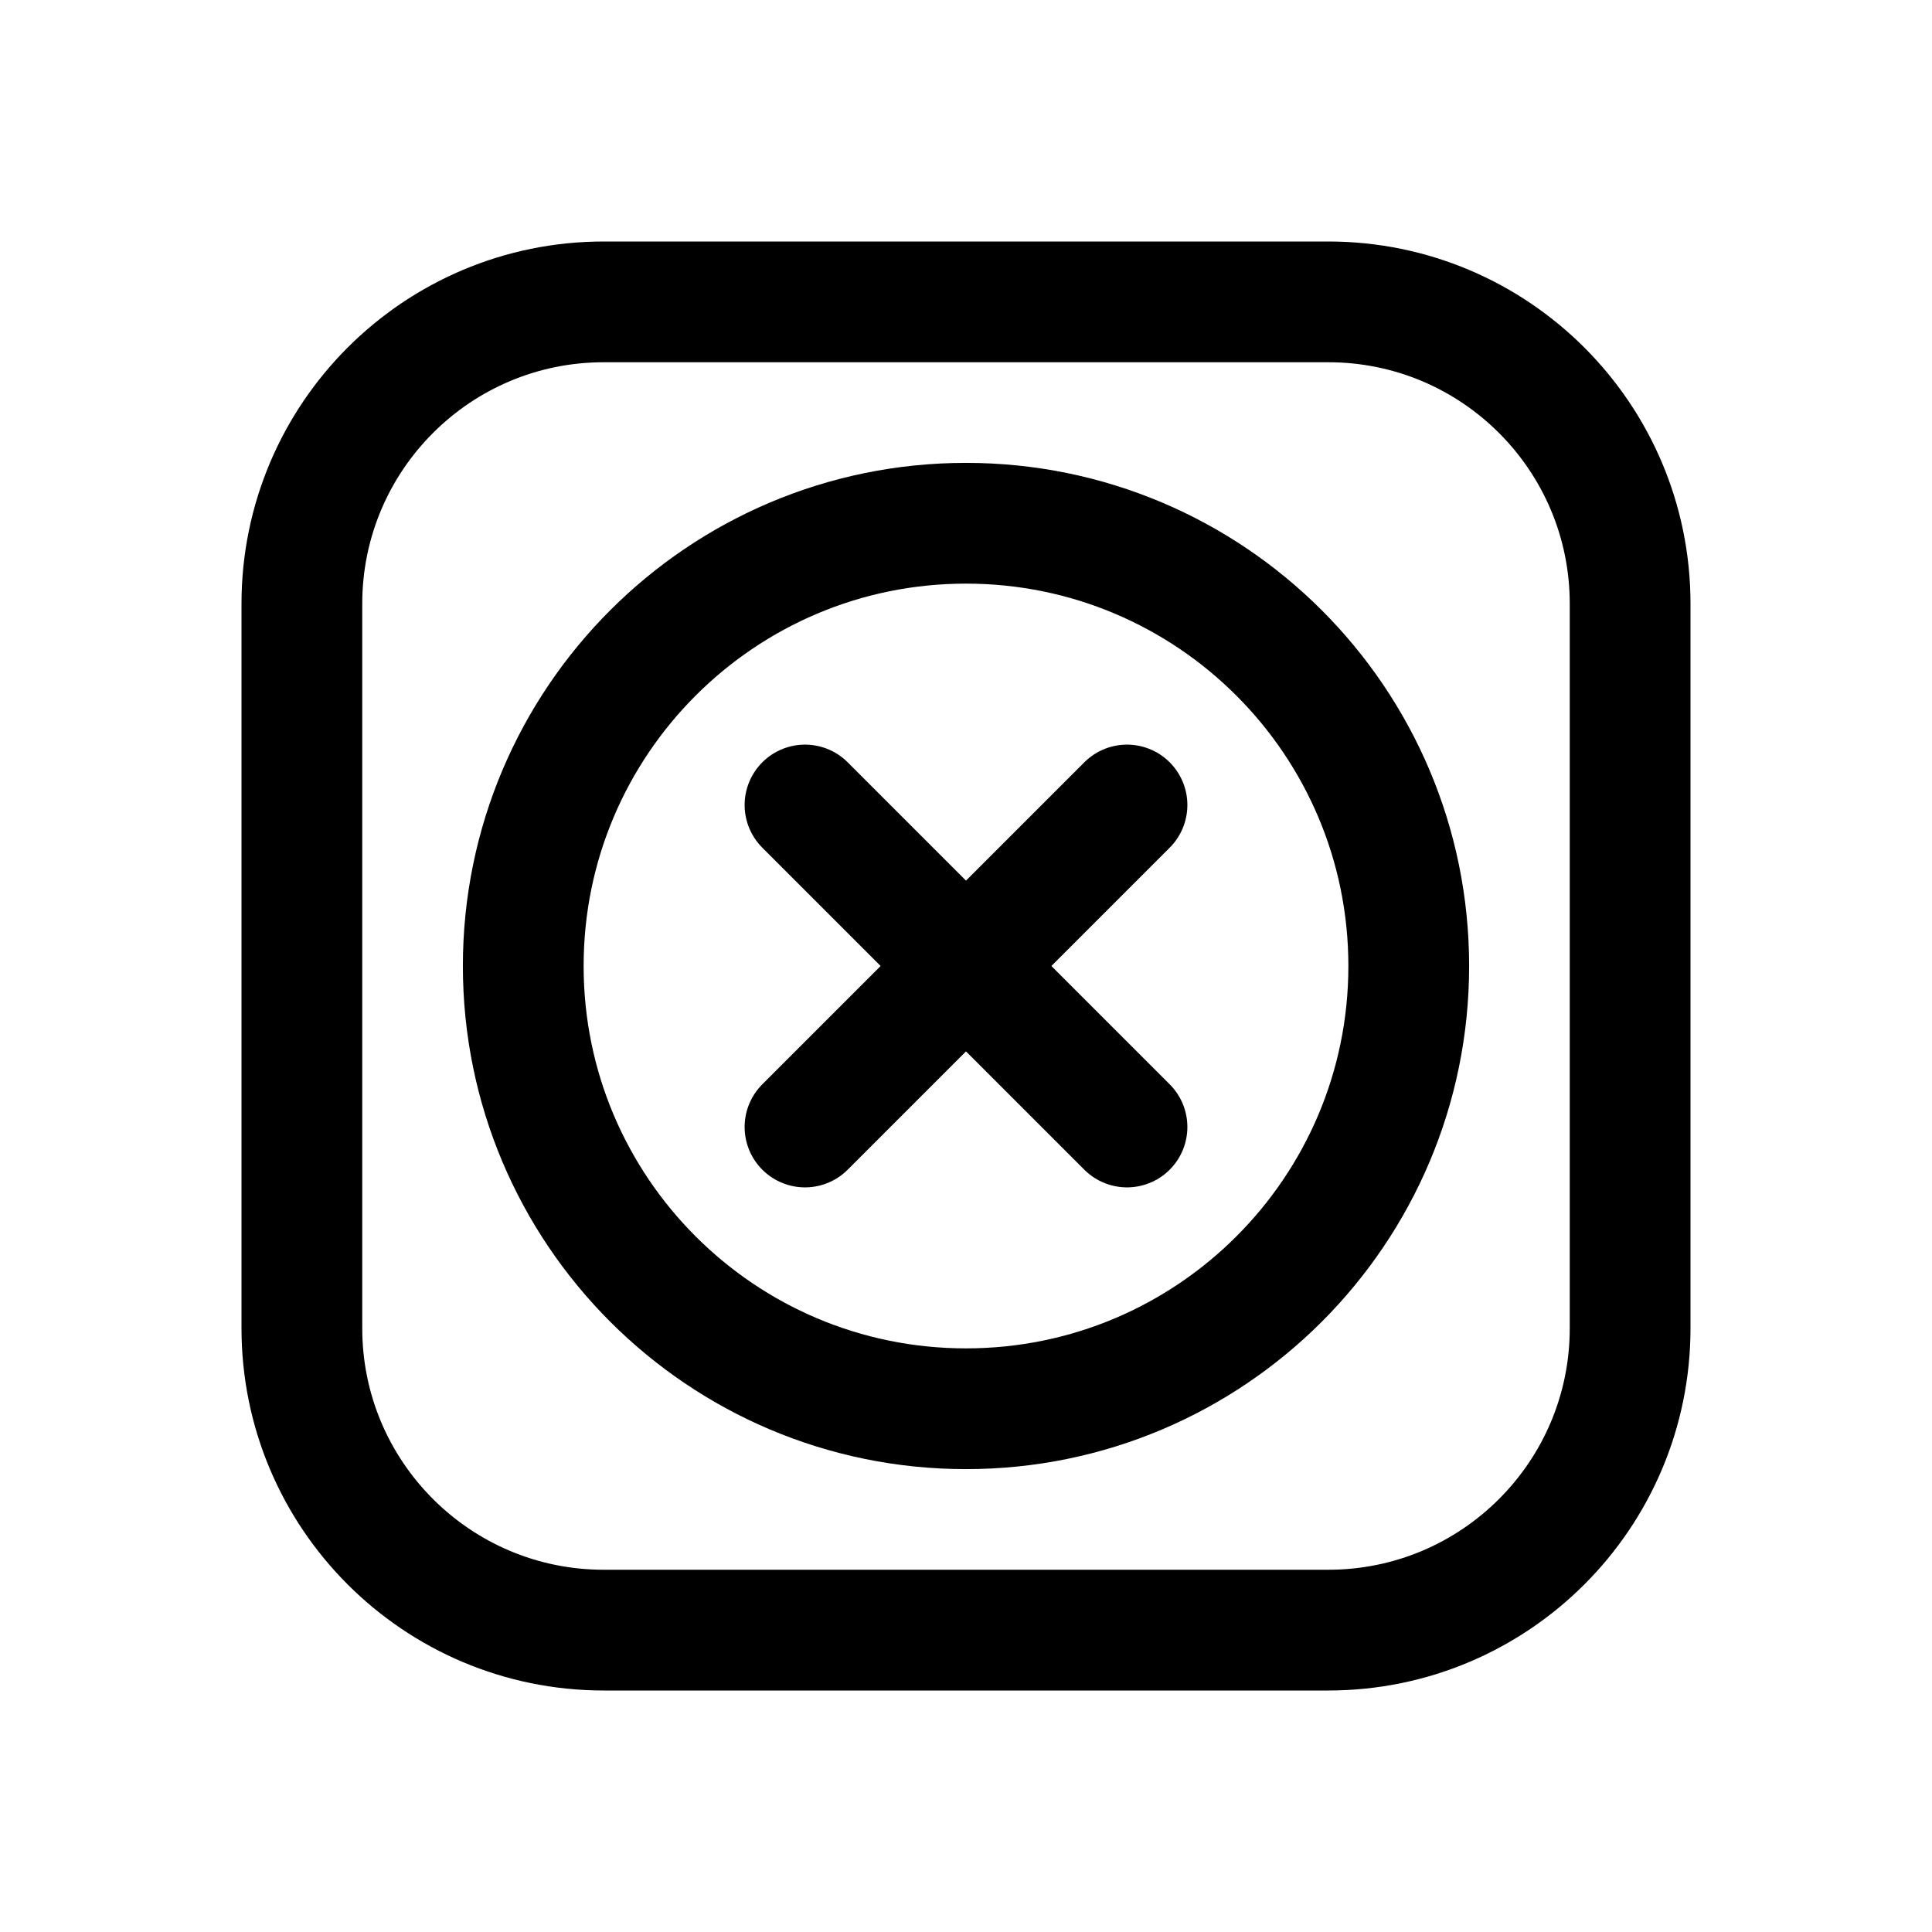
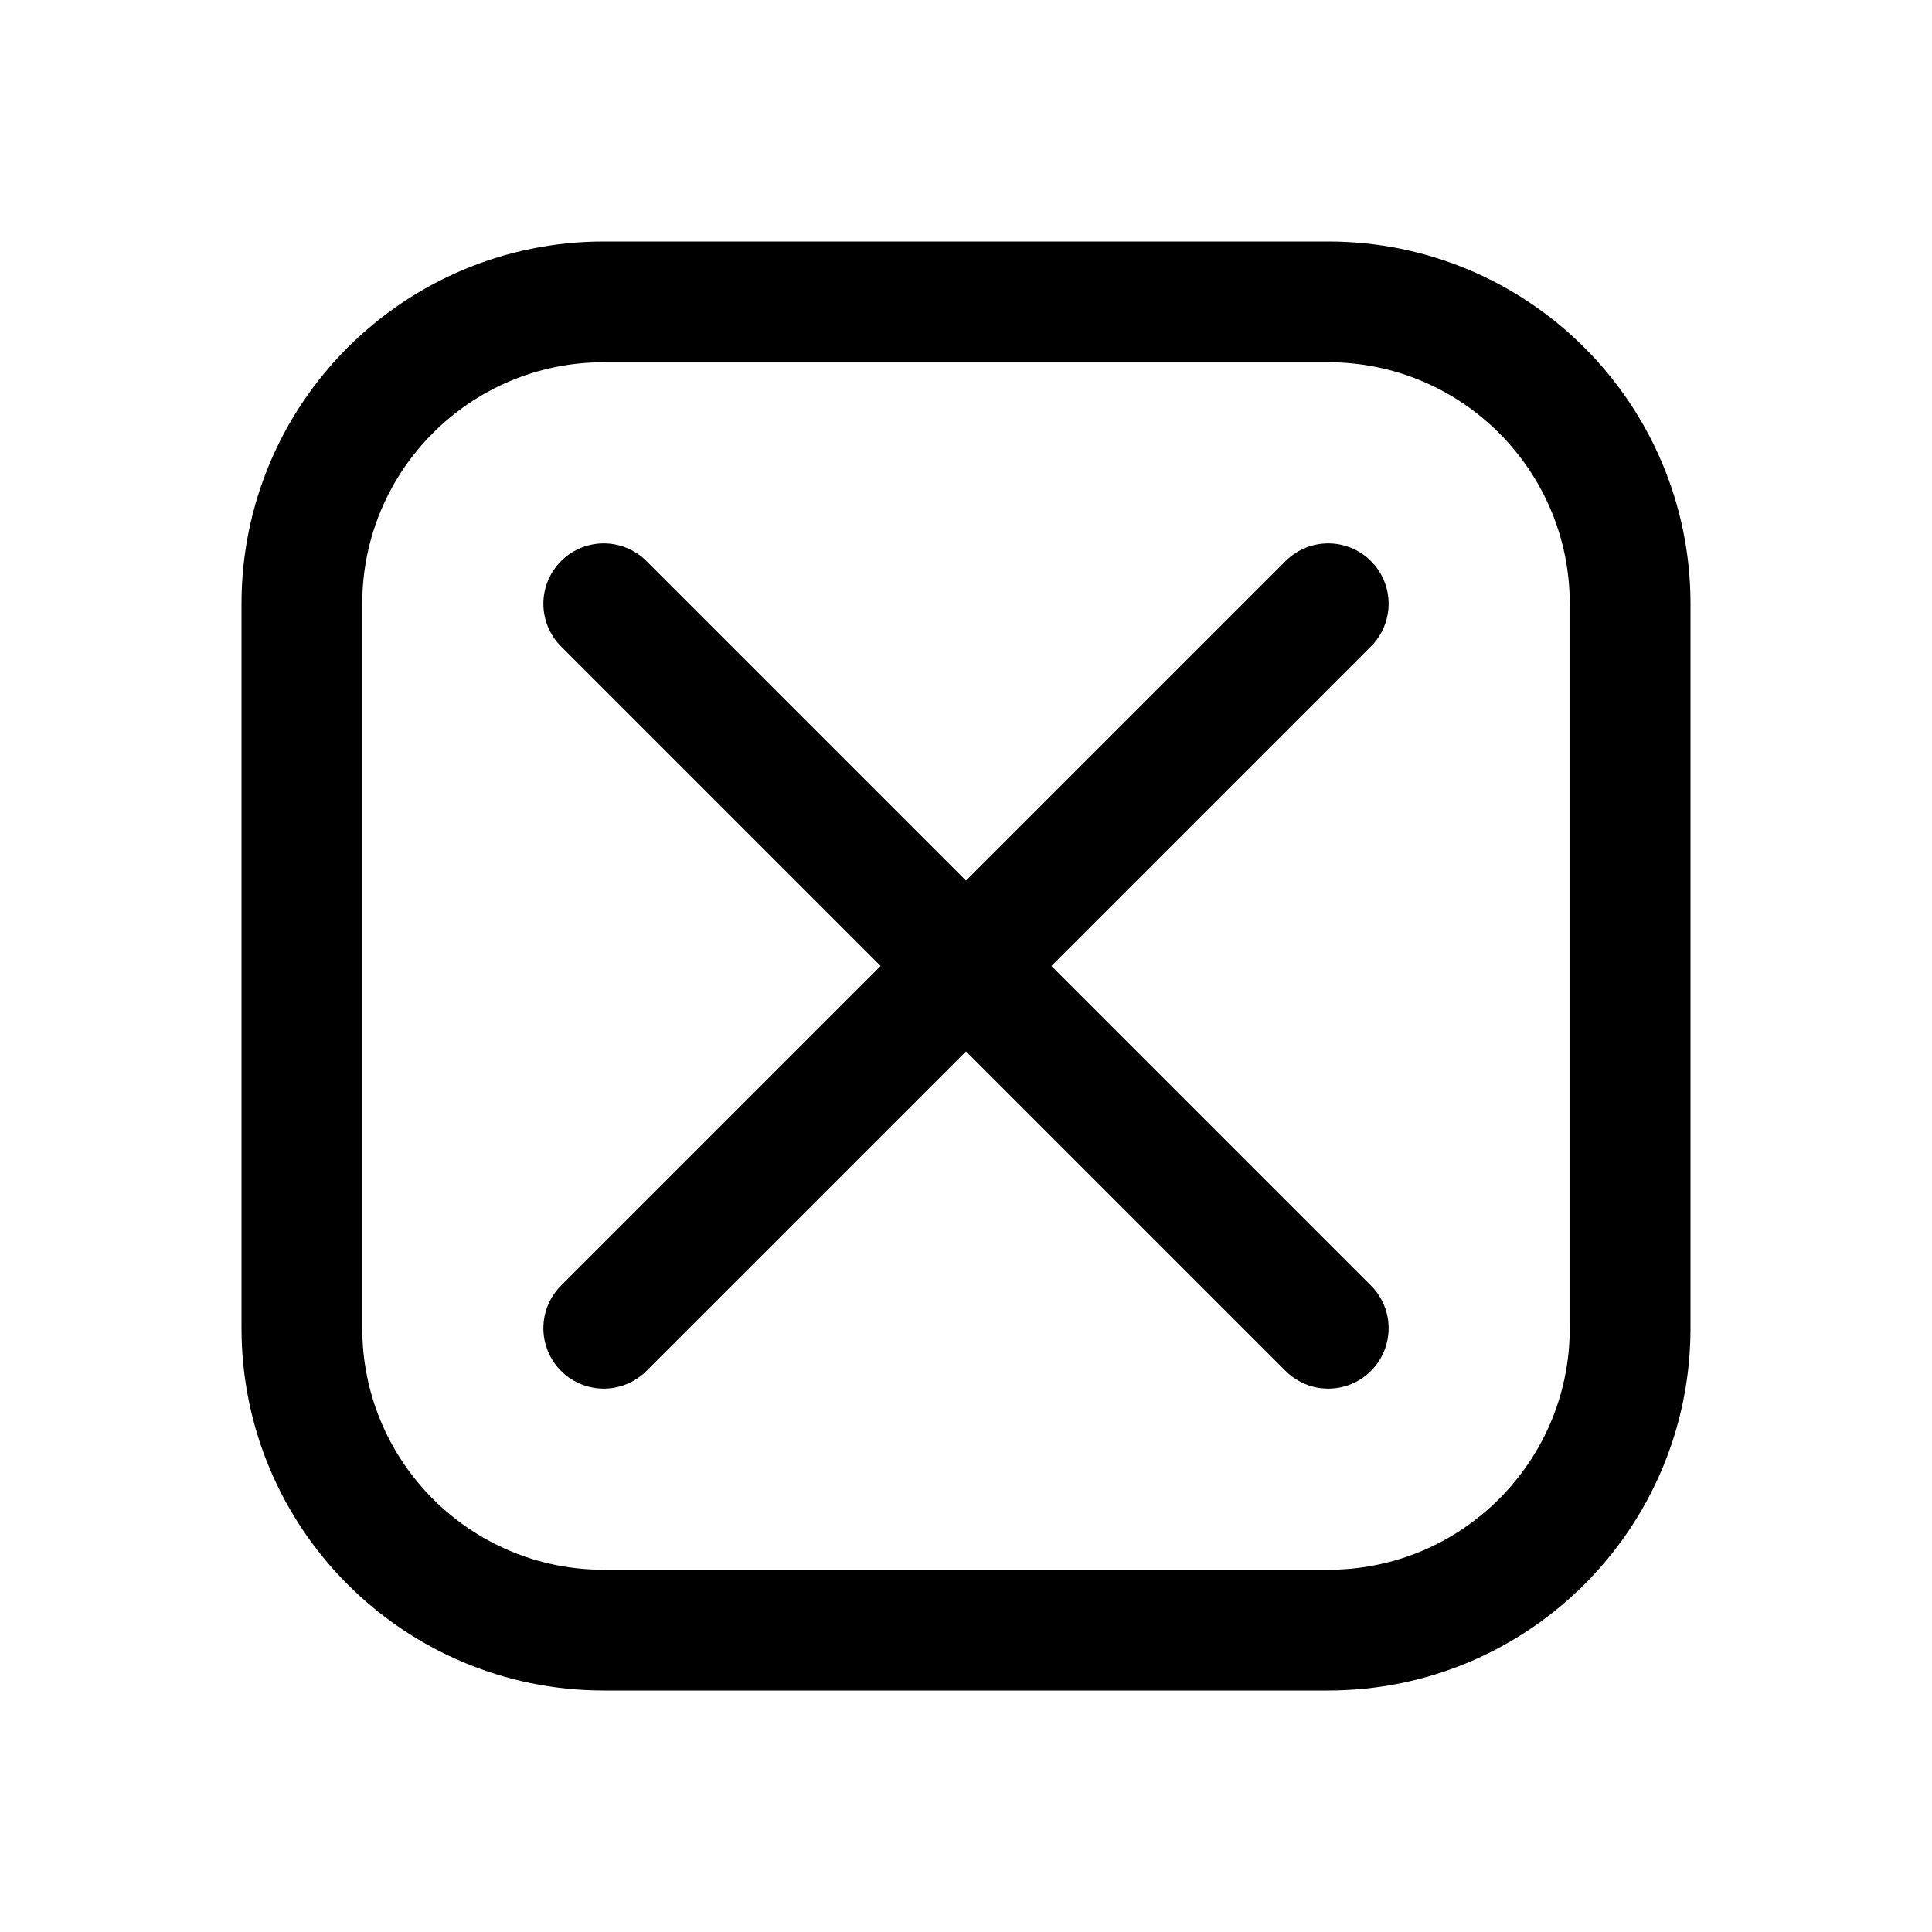
<svg xmlns="http://www.w3.org/2000/svg" stroke-linecap="round" stroke-linejoin="round" stroke-width="1.5" role="img" viewBox="0 0 24 24">
  <rect id="part-error-tile" width="16.5" height="16.5" x="3.75" y="3.75" fill="none" stroke="currentColor" rx="3.75" />
-   <circle id="part-error-ring" cx="12" cy="12" r="5.5" fill="none" stroke="currentColor" />
-   <path id="part-error-stroke-a" fill="none" stroke="currentColor" d="m10 10 4 4" />
-   <path id="part-error-stroke-b" fill="none" stroke="currentColor" d="m14 10-4 4" />
+   <path id="part-error-stroke-a" fill="none" stroke="currentColor" d="m7.5 7.5 9 9" />
+   <path id="part-error-stroke-b" fill="none" stroke="currentColor" d="m16.5 7.5-9 9" />
</svg>
